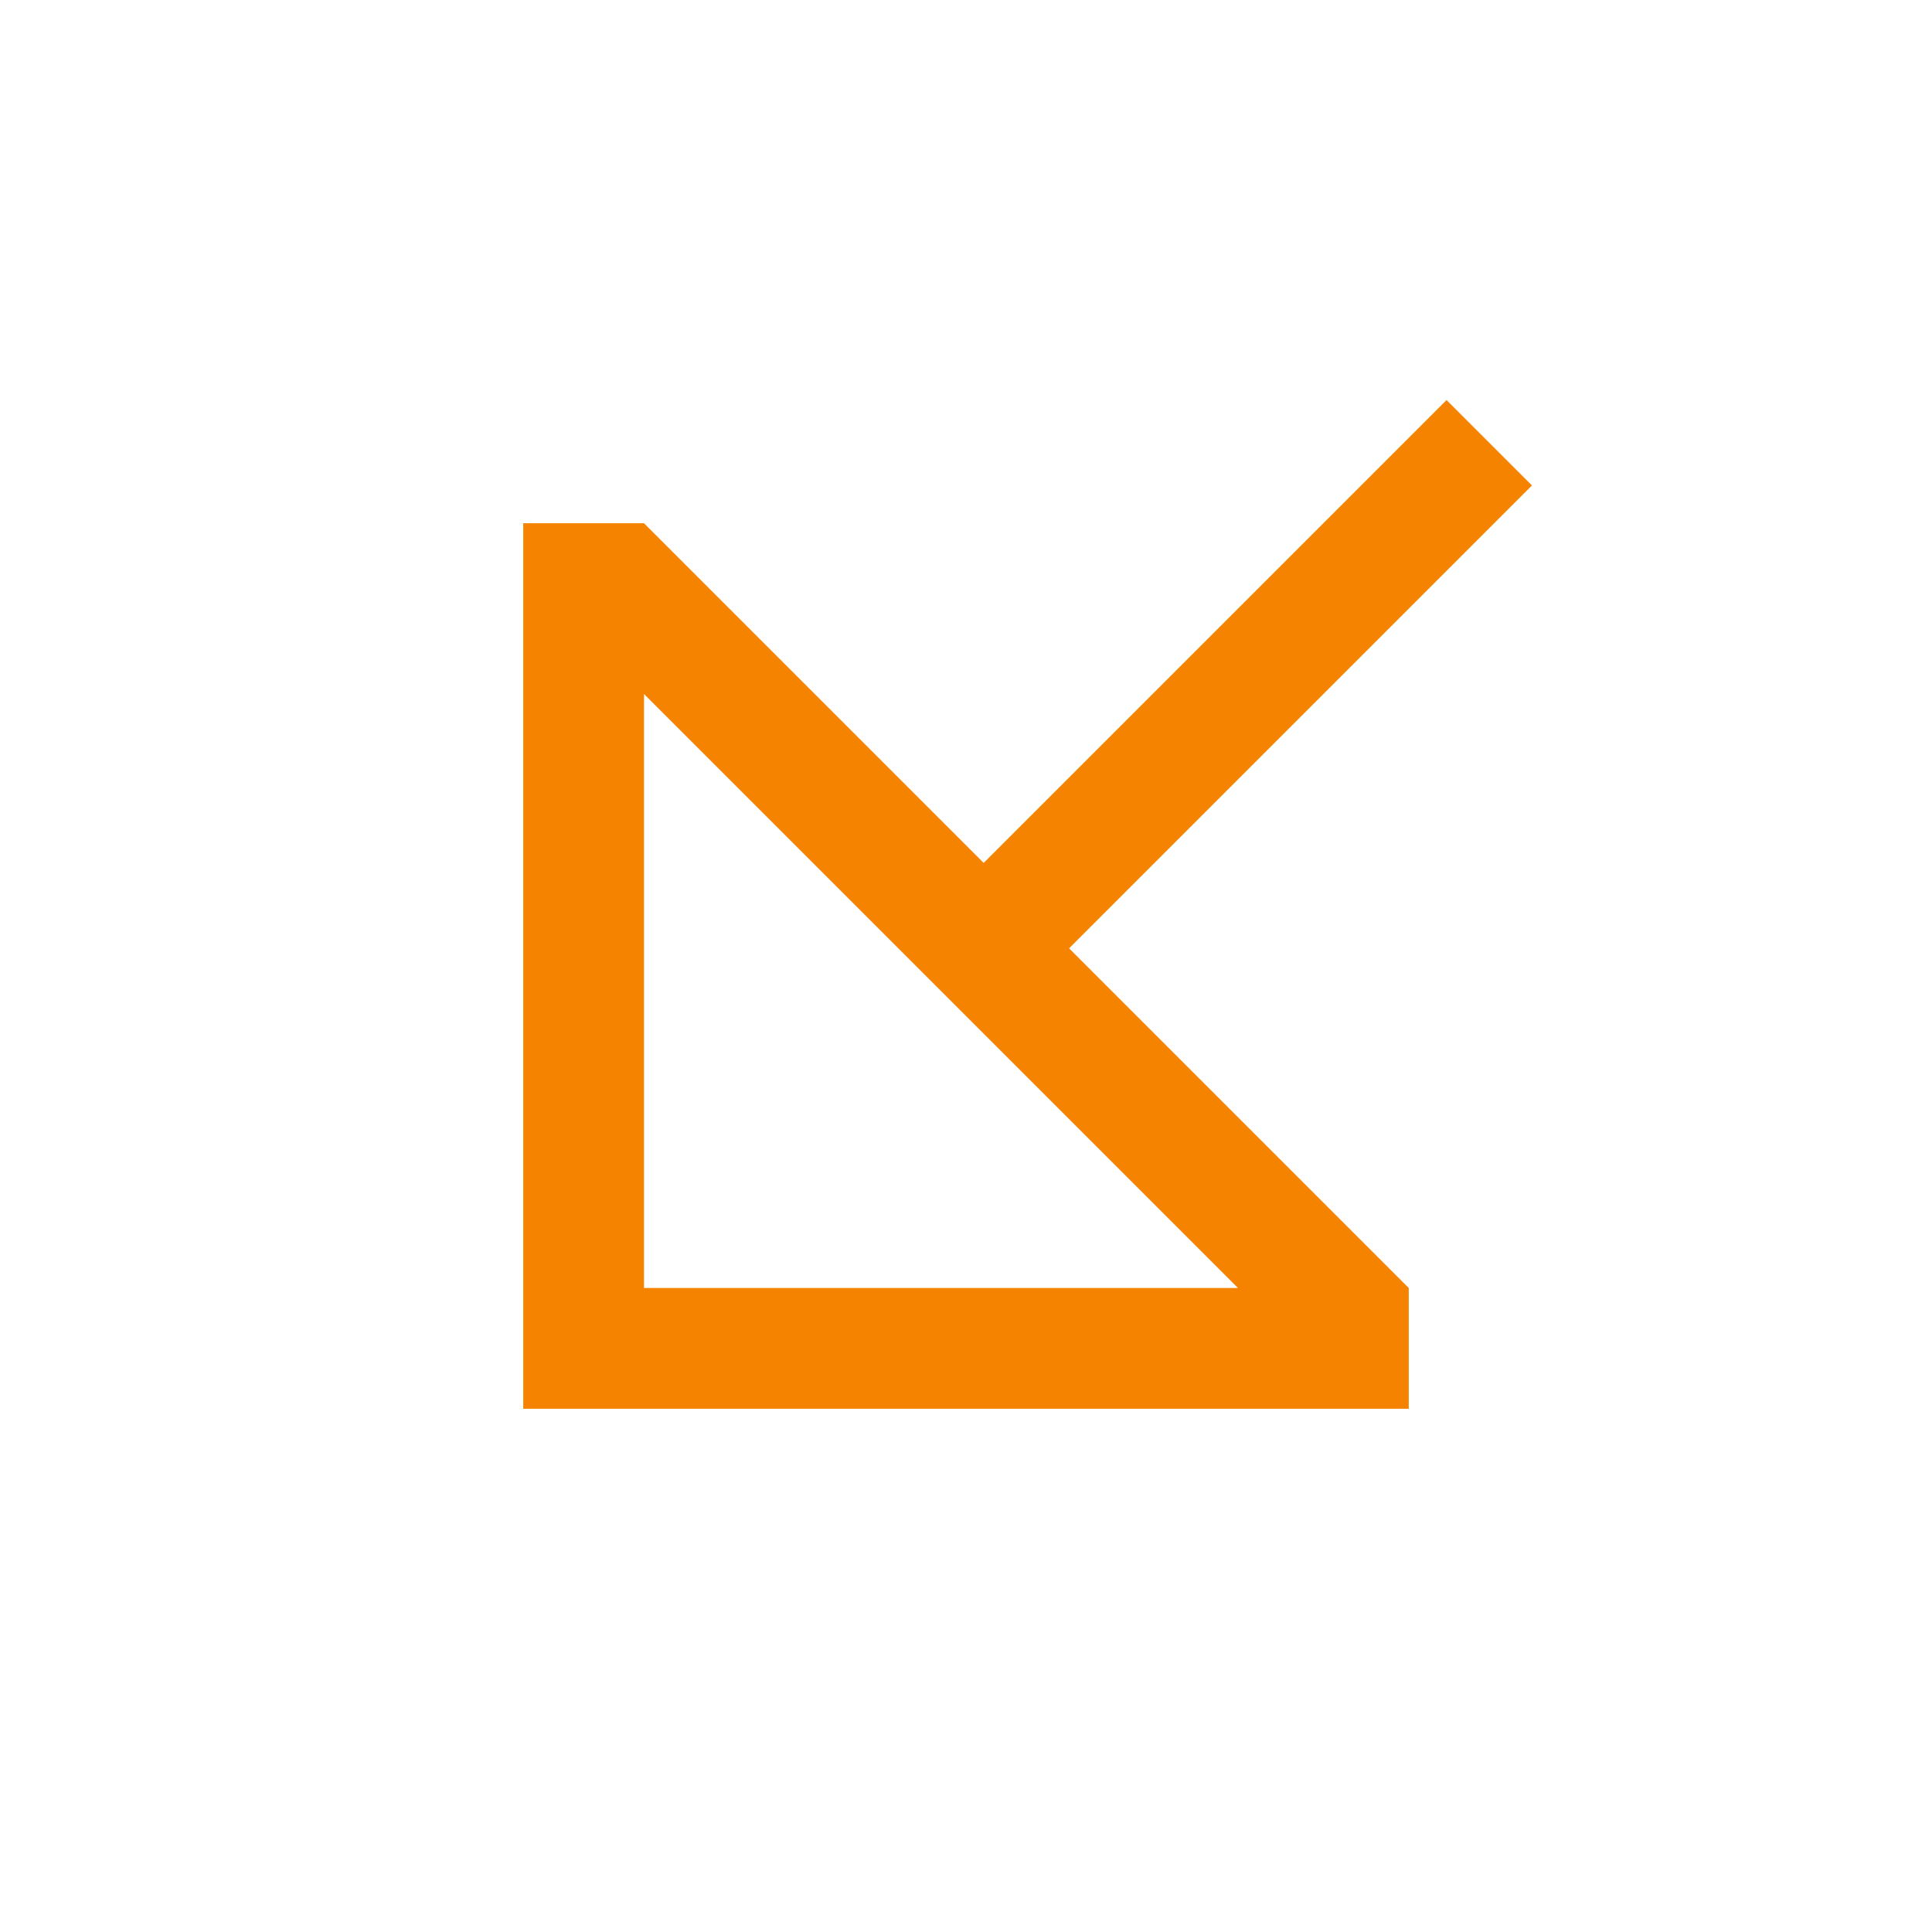
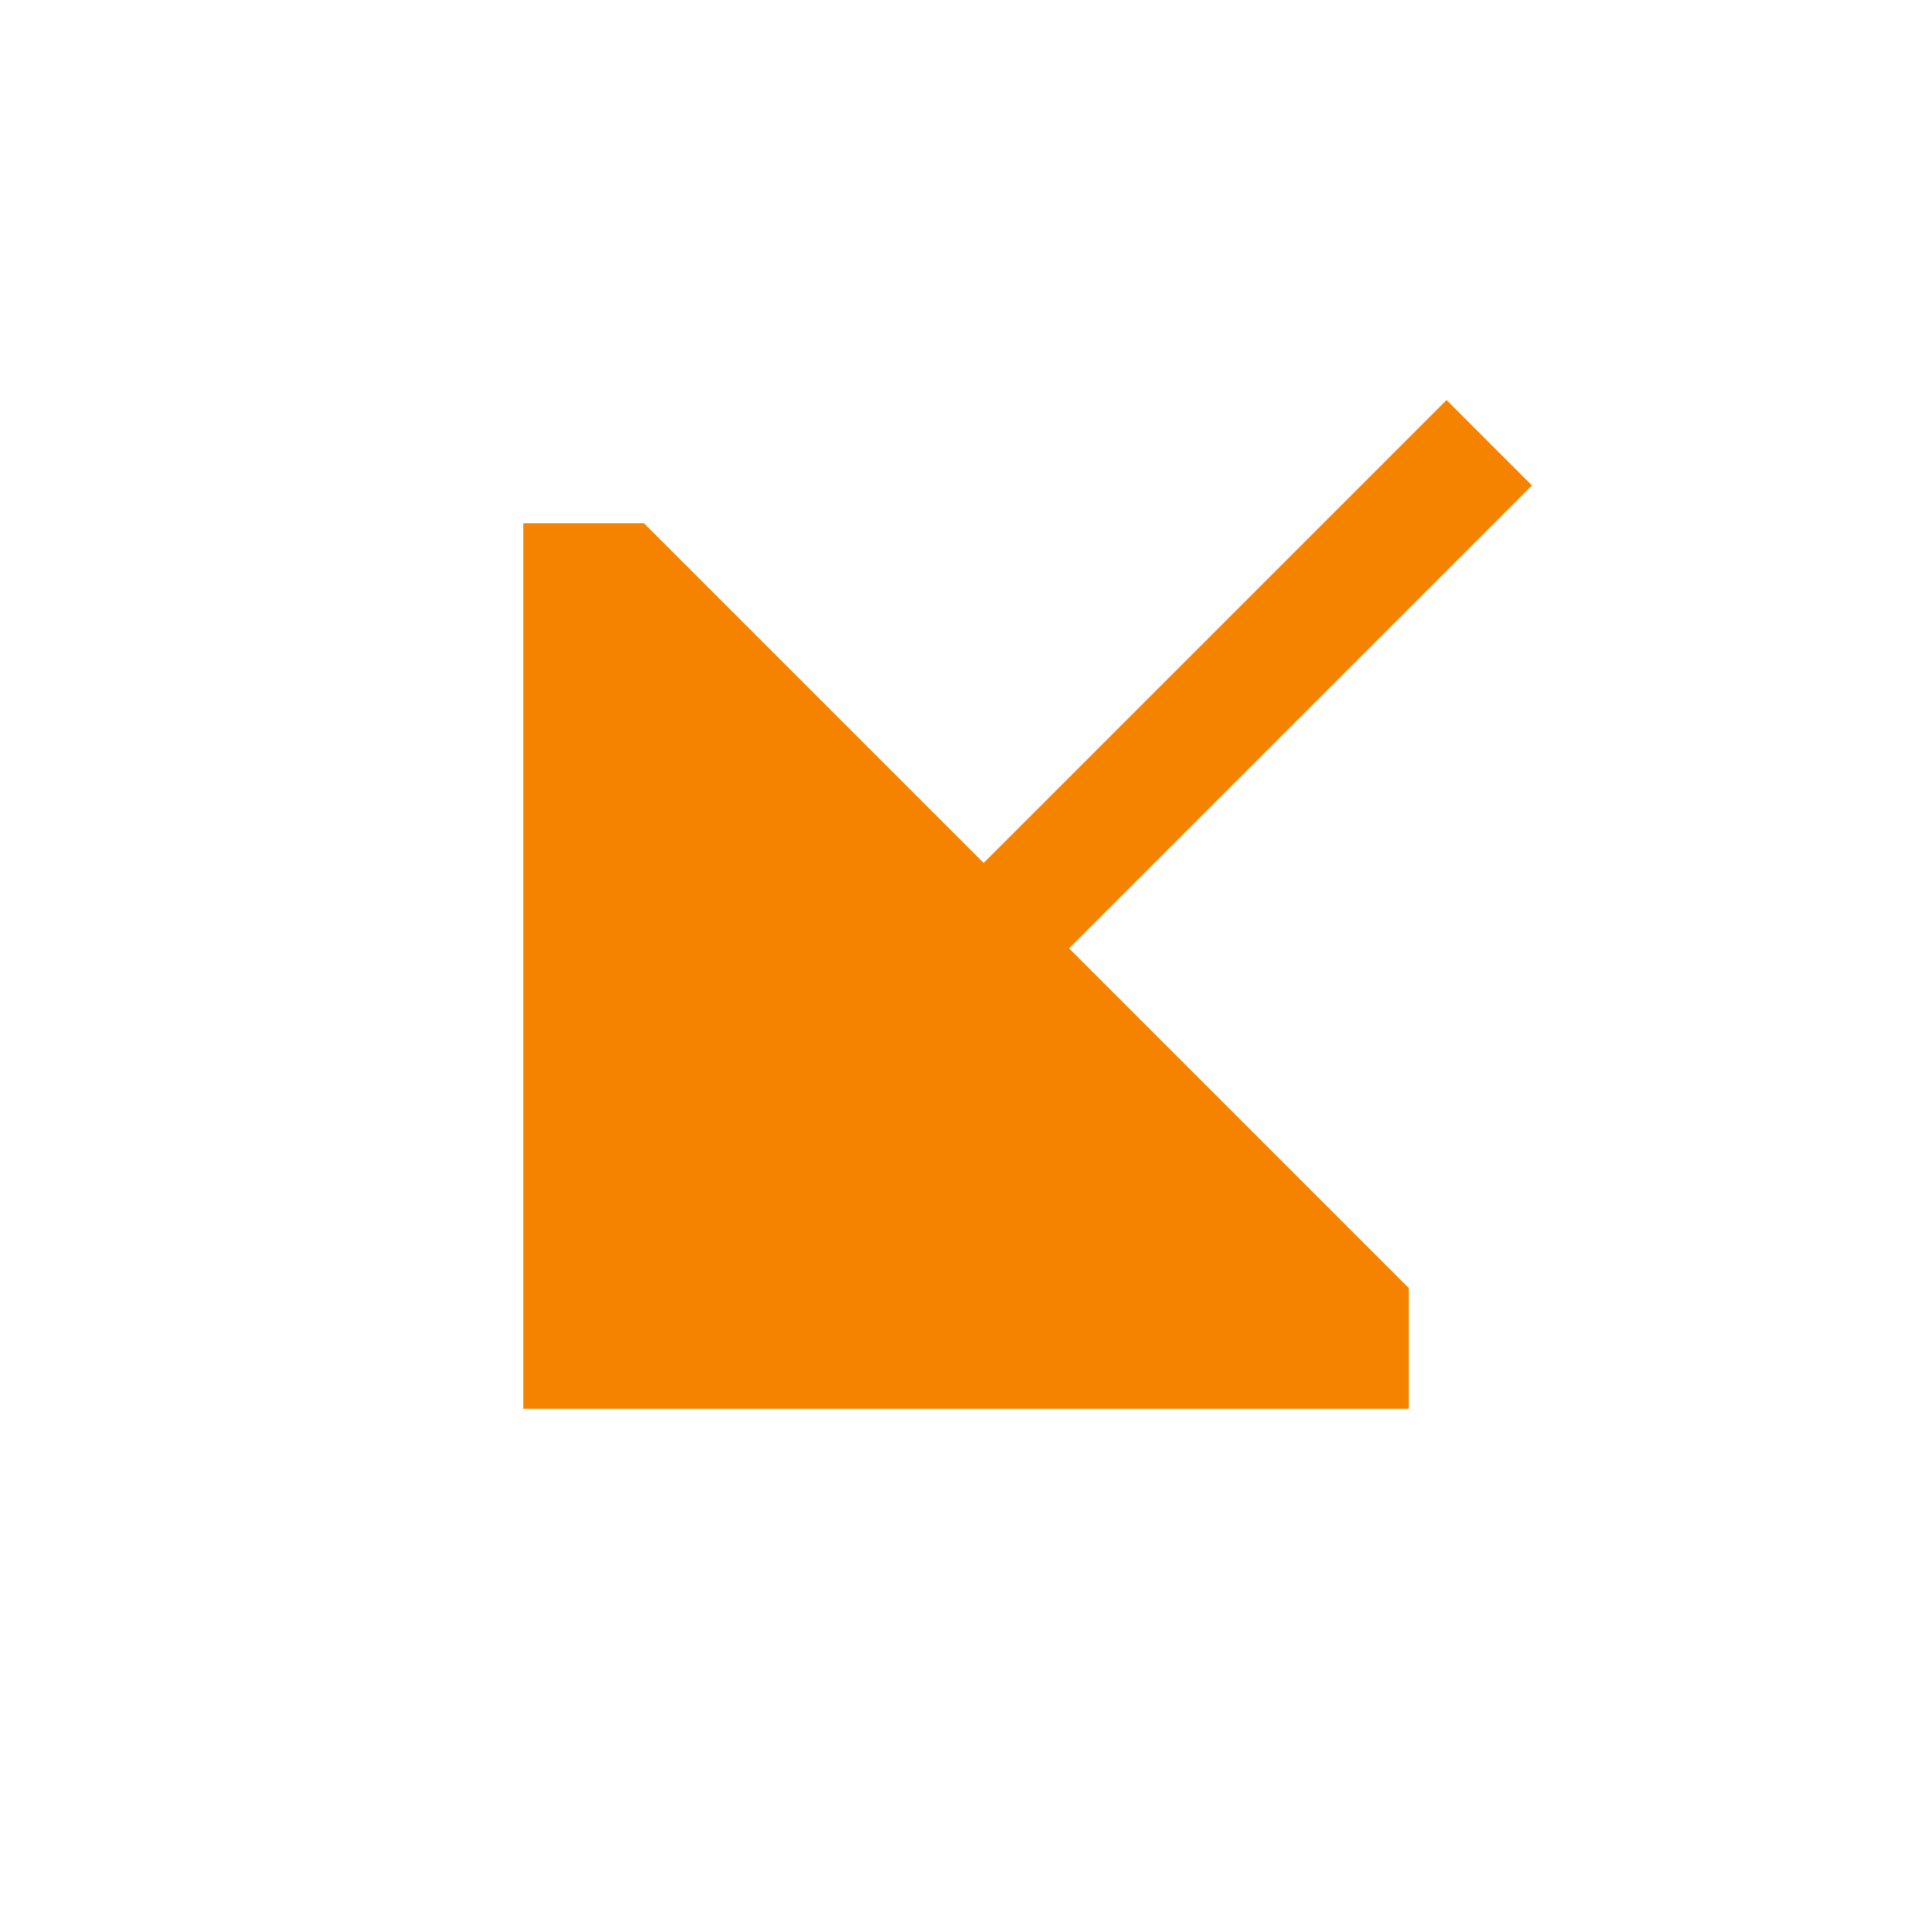
<svg xmlns="http://www.w3.org/2000/svg" width="48" height="48" viewBox="0 0 48 48" fill="none">
-   <path fill-rule="evenodd" clip-rule="evenodd" d="M35 35L35 32L26.561 23.561L38.061 12.061L35.939 9.939L24.439 21.439L16 13L13 13L13 35L35 35ZM30.758 32L16 17.242L16 32L30.758 32Z" fill="#F58300" />
+   <path fillRule="evenodd" clipRule="evenodd" d="M35 35L35 32L26.561 23.561L38.061 12.061L35.939 9.939L24.439 21.439L16 13L13 13L13 35L35 35ZM30.758 32L16 17.242L16 32L30.758 32Z" fill="#F58300" />
</svg>
